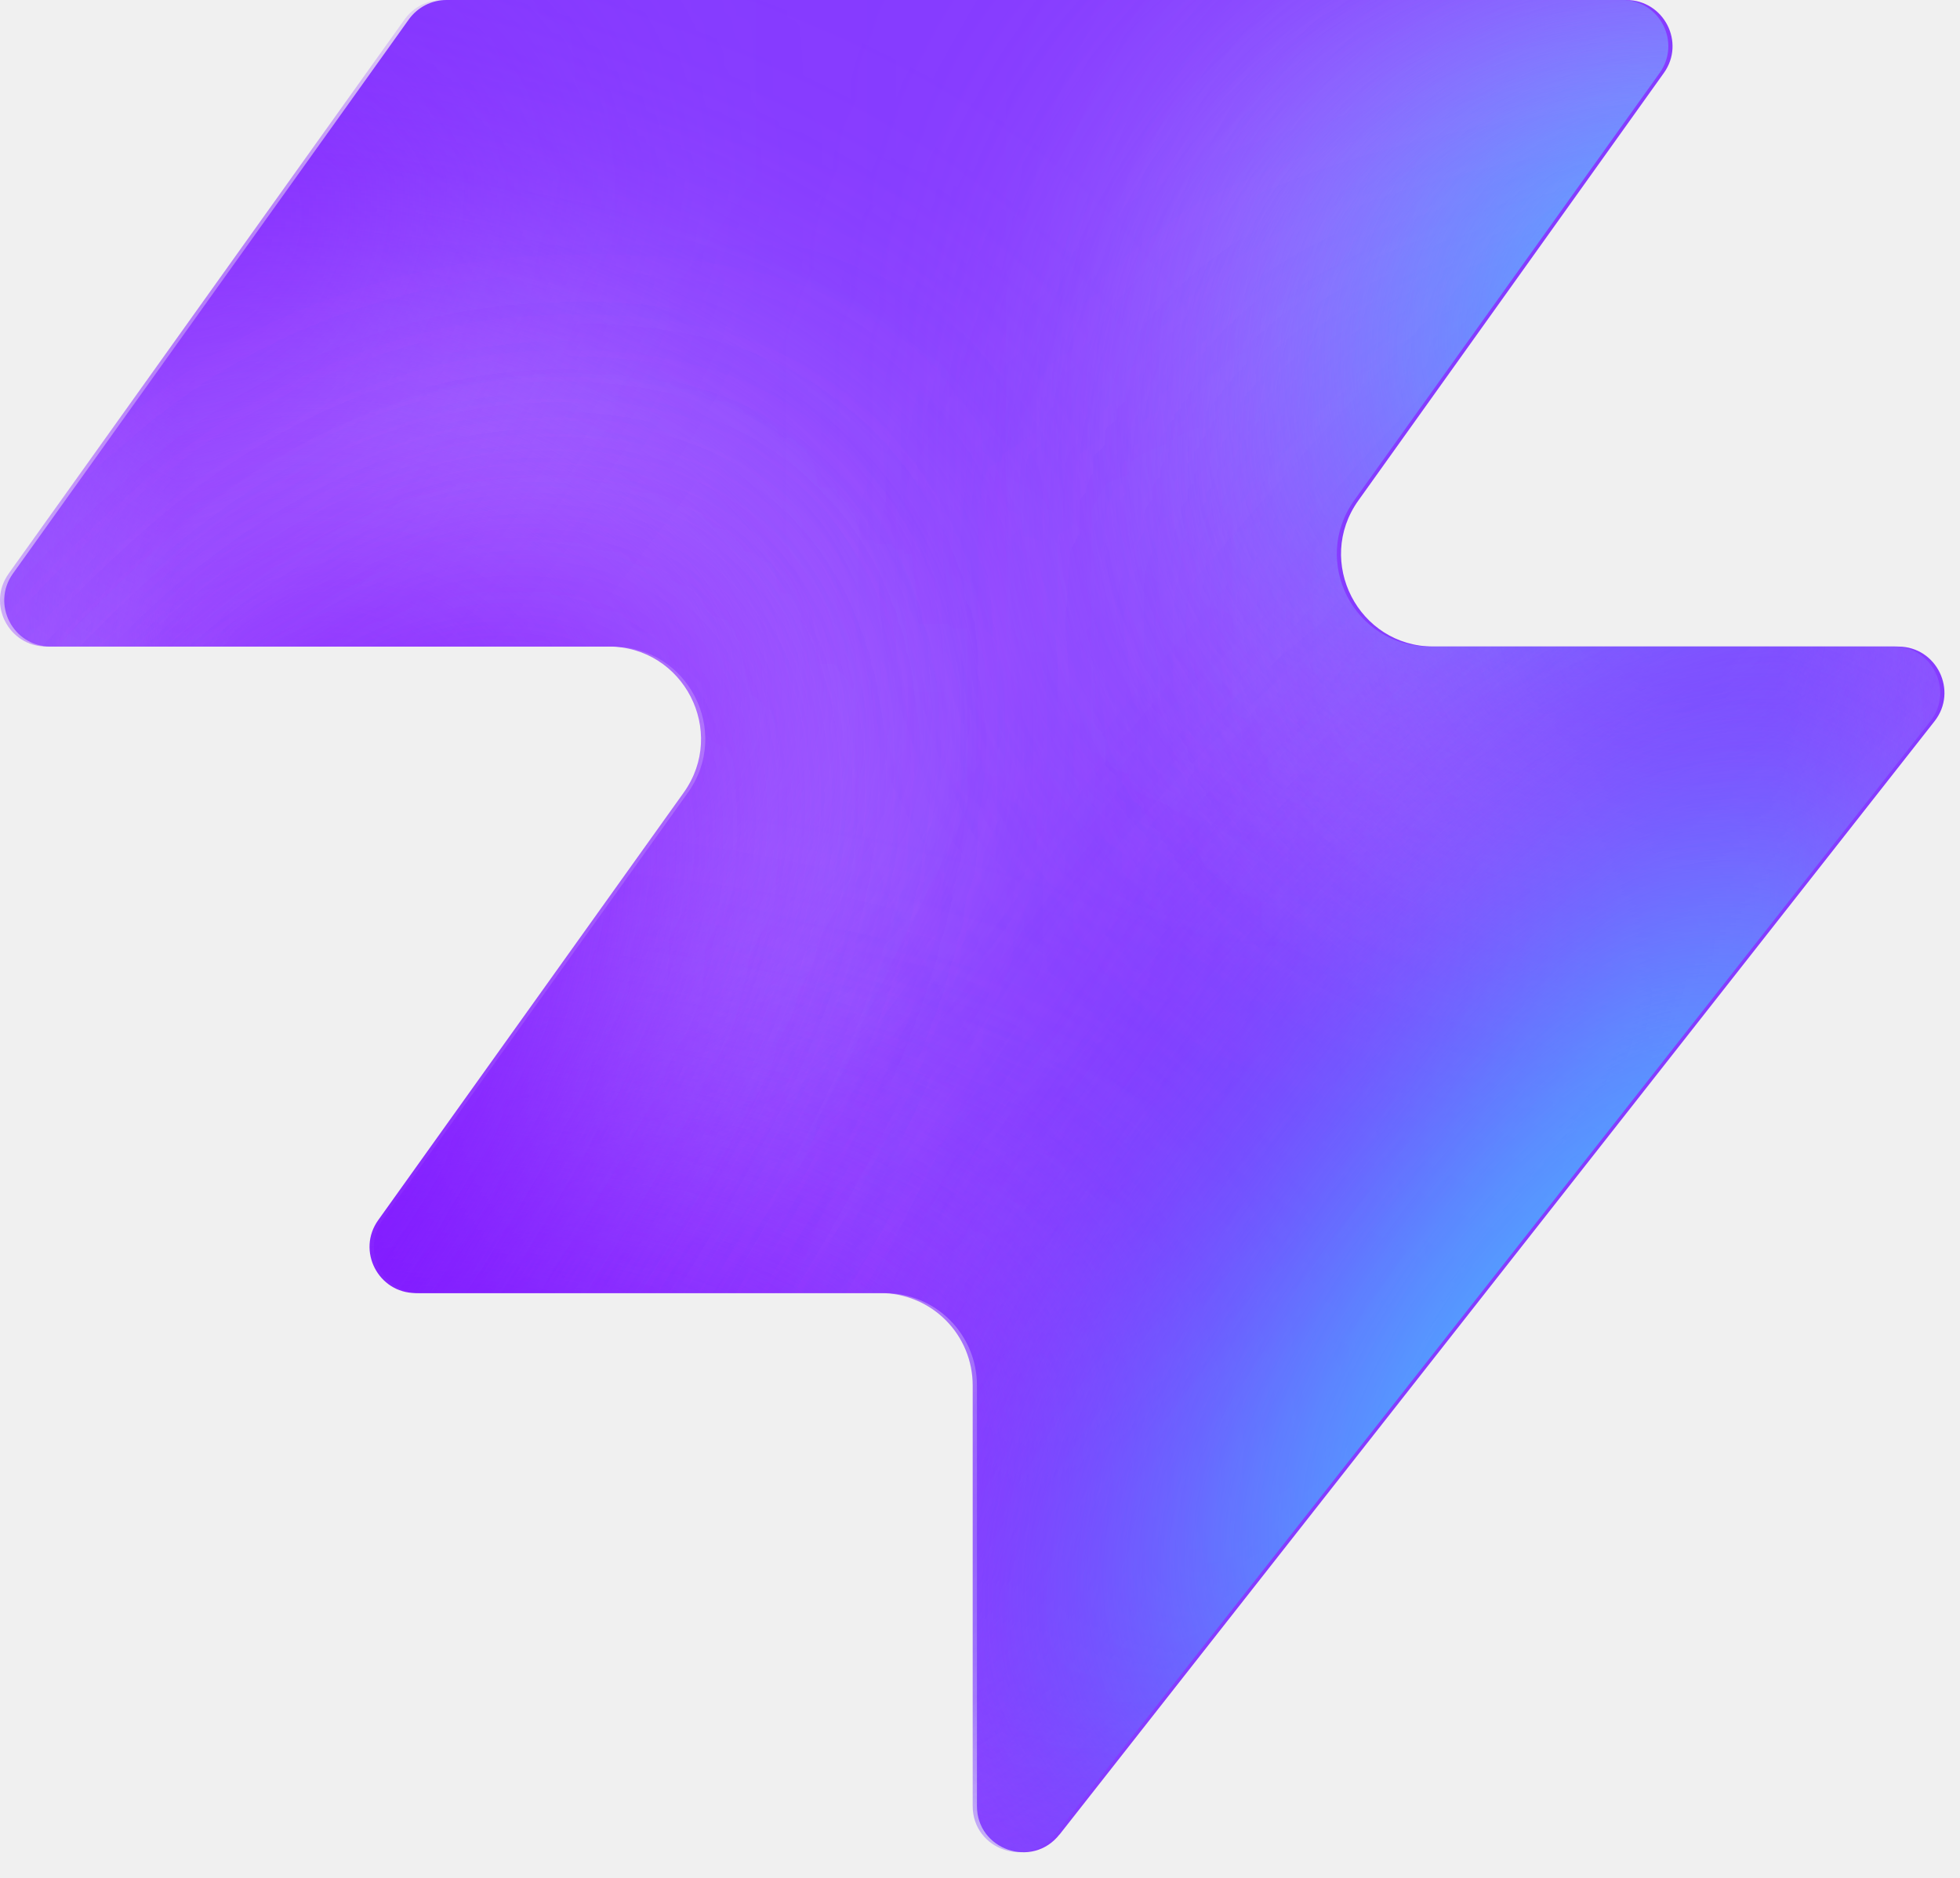
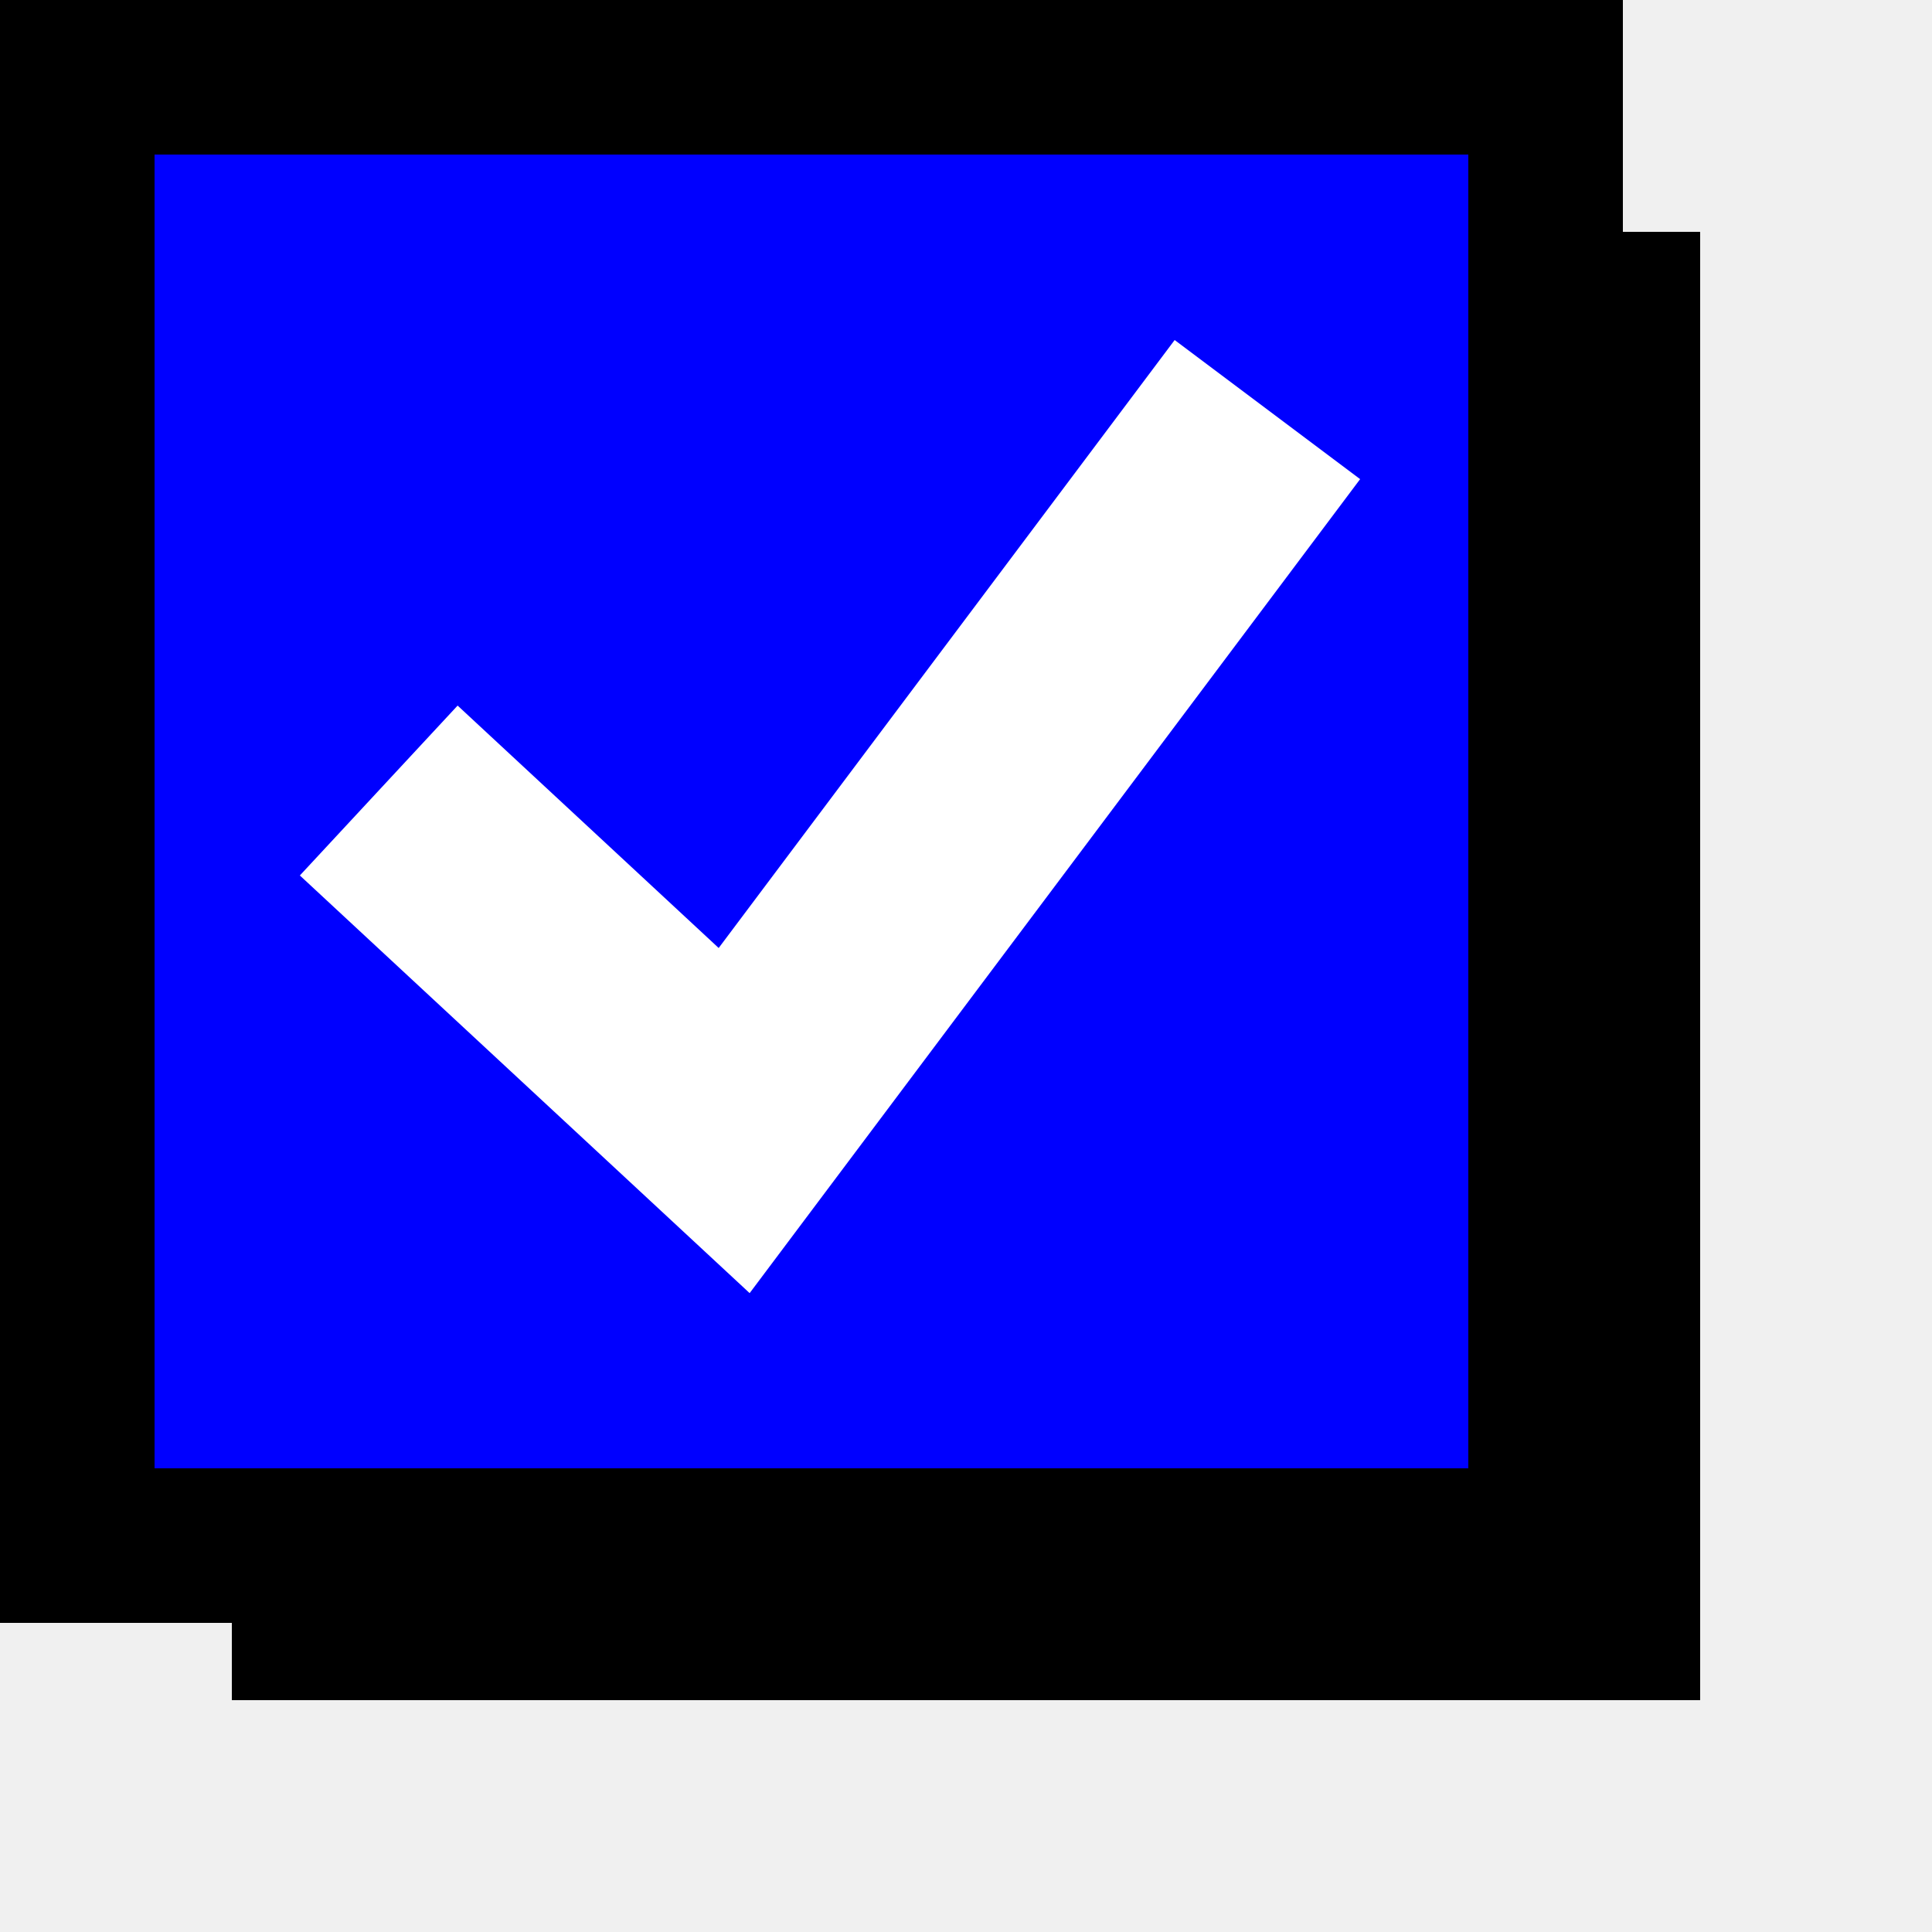
- <svg xmlns="http://www.w3.org/2000/svg" width="48" height="46" fill="none" viewBox="0 0 48 46">
-   <path fill="#863bff" d="M25.946 44.938c-.664.845-2.021.375-2.021-.698V33.937a2.26 2.26 0 0 0-2.262-2.262H10.287c-.92 0-1.456-1.04-.92-1.788l7.48-10.471c1.07-1.497 0-3.578-1.842-3.578H1.237c-.92 0-1.456-1.04-.92-1.788L10.013.474c.214-.297.556-.474.92-.474h28.894c.92 0 1.456 1.04.92 1.788l-7.48 10.471c-1.07 1.498 0 3.579 1.842 3.579h11.377c.943 0 1.473 1.088.89 1.83L25.947 44.94z" style="fill:#863bff;fill:color(display-p3 .525 .23 1);fill-opacity:1" />
-   <mask id="a" width="48" height="46" x="0" y="0" maskUnits="userSpaceOnUse" style="mask-type:alpha">
-     <path fill="#000" d="M25.842 44.938c-.664.844-2.021.375-2.021-.698V33.937a2.26 2.26 0 0 0-2.262-2.262H10.183c-.92 0-1.456-1.04-.92-1.788l7.48-10.471c1.07-1.498 0-3.579-1.842-3.579H1.133c-.92 0-1.456-1.04-.92-1.787L9.91.473c.214-.297.556-.474.92-.474h28.894c.92 0 1.456 1.04.92 1.788l-7.48 10.471c-1.07 1.498 0 3.578 1.842 3.578h11.377c.943 0 1.473 1.088.89 1.832L25.843 44.94z" style="fill:#000;fill-opacity:1" />
-   </mask>
-   <g mask="url(#a)">
-     <g filter="url(#b)">
-       <ellipse cx="5.508" cy="14.704" fill="#ede6ff" rx="5.508" ry="14.704" style="fill:#ede6ff;fill:color(display-p3 .927 .903 1);fill-opacity:1" transform="matrix(.00324 1 1 -.00324 -4.47 31.516)" />
-     </g>
-     <g filter="url(#c)">
-       <ellipse cx="10.399" cy="29.851" fill="#ede6ff" rx="10.399" ry="29.851" style="fill:#ede6ff;fill:color(display-p3 .927 .903 1);fill-opacity:1" transform="matrix(.00324 1 1 -.00324 -39.328 7.883)" />
-     </g>
-     <g filter="url(#d)">
-       <ellipse cx="5.508" cy="30.487" fill="#7e14ff" rx="5.508" ry="30.487" style="fill:#7e14ff;fill:color(display-p3 .492 .077 1);fill-opacity:1" transform="rotate(89.814 -25.913 -14.639)scale(1 -1)" />
-     </g>
-     <g filter="url(#e)">
-       <ellipse cx="5.508" cy="30.599" fill="#7e14ff" rx="5.508" ry="30.599" style="fill:#7e14ff;fill:color(display-p3 .492 .077 1);fill-opacity:1" transform="rotate(89.814 -32.644 -3.334)scale(1 -1)" />
-     </g>
-     <g filter="url(#f)">
-       <ellipse cx="5.508" cy="30.599" fill="#7e14ff" rx="5.508" ry="30.599" style="fill:#7e14ff;fill:color(display-p3 .492 .077 1);fill-opacity:1" transform="matrix(.00324 1 1 -.00324 -34.34 30.47)" />
-     </g>
-     <g filter="url(#g)">
-       <ellipse cx="14.072" cy="22.078" fill="#ede6ff" rx="14.072" ry="22.078" style="fill:#ede6ff;fill:color(display-p3 .927 .903 1);fill-opacity:1" transform="rotate(93.35 24.506 48.493)scale(-1 1)" />
-     </g>
-     <g filter="url(#h)">
-       <ellipse cx="3.47" cy="21.501" fill="#7e14ff" rx="3.47" ry="21.501" style="fill:#7e14ff;fill:color(display-p3 .492 .077 1);fill-opacity:1" transform="rotate(89.009 28.708 47.59)scale(-1 1)" />
-     </g>
-     <g filter="url(#i)">
-       <ellipse cx="3.47" cy="21.501" fill="#7e14ff" rx="3.47" ry="21.501" style="fill:#7e14ff;fill:color(display-p3 .492 .077 1);fill-opacity:1" transform="rotate(89.009 28.708 47.59)scale(-1 1)" />
-     </g>
-     <g filter="url(#j)">
-       <ellipse cx=".387" cy="8.972" fill="#7e14ff" rx="4.407" ry="29.108" style="fill:#7e14ff;fill:color(display-p3 .492 .077 1);fill-opacity:1" transform="rotate(39.51 .387 8.972)" />
-     </g>
-     <g filter="url(#k)">
-       <ellipse cx="47.523" cy="-6.092" fill="#7e14ff" rx="4.407" ry="29.108" style="fill:#7e14ff;fill:color(display-p3 .492 .077 1);fill-opacity:1" transform="rotate(37.892 47.523 -6.092)" />
-     </g>
-     <g filter="url(#l)">
-       <ellipse cx="41.412" cy="6.333" fill="#47bfff" rx="5.971" ry="9.665" style="fill:#47bfff;fill:color(display-p3 .28 .748 1);fill-opacity:1" transform="rotate(37.892 41.412 6.333)" />
-     </g>
-     <g filter="url(#m)">
-       <ellipse cx="-1.879" cy="38.332" fill="#7e14ff" rx="4.407" ry="29.108" style="fill:#7e14ff;fill:color(display-p3 .492 .077 1);fill-opacity:1" transform="rotate(37.892 -1.88 38.332)" />
-     </g>
-     <g filter="url(#n)">
-       <ellipse cx="-1.879" cy="38.332" fill="#7e14ff" rx="4.407" ry="29.108" style="fill:#7e14ff;fill:color(display-p3 .492 .077 1);fill-opacity:1" transform="rotate(37.892 -1.88 38.332)" />
-     </g>
-     <g filter="url(#o)">
-       <ellipse cx="35.651" cy="29.907" fill="#7e14ff" rx="4.407" ry="29.108" style="fill:#7e14ff;fill:color(display-p3 .492 .077 1);fill-opacity:1" transform="rotate(37.892 35.651 29.907)" />
-     </g>
-     <g filter="url(#p)">
-       <ellipse cx="38.418" cy="32.4" fill="#47bfff" rx="5.971" ry="15.297" style="fill:#47bfff;fill:color(display-p3 .28 .748 1);fill-opacity:1" transform="rotate(37.892 38.418 32.4)" />
-     </g>
-   </g>
-   <defs>
-     <filter id="b" width="60.045" height="41.654" x="-19.77" y="16.149" color-interpolation-filters="sRGB" filterUnits="userSpaceOnUse">
-       <feFlood flood-opacity="0" result="BackgroundImageFix" />
-       <feBlend in="SourceGraphic" in2="BackgroundImageFix" result="shape" />
-       <feGaussianBlur result="effect1_foregroundBlur_2002_17158" stdDeviation="7.659" />
-     </filter>
-     <filter id="c" width="90.34" height="51.437" x="-54.613" y="-7.533" color-interpolation-filters="sRGB" filterUnits="userSpaceOnUse">
-       <feFlood flood-opacity="0" result="BackgroundImageFix" />
-       <feBlend in="SourceGraphic" in2="BackgroundImageFix" result="shape" />
-       <feGaussianBlur result="effect1_foregroundBlur_2002_17158" stdDeviation="7.659" />
-     </filter>
-     <filter id="d" width="79.355" height="29.4" x="-49.64" y="2.03" color-interpolation-filters="sRGB" filterUnits="userSpaceOnUse">
-       <feFlood flood-opacity="0" result="BackgroundImageFix" />
-       <feBlend in="SourceGraphic" in2="BackgroundImageFix" result="shape" />
-       <feGaussianBlur result="effect1_foregroundBlur_2002_17158" stdDeviation="4.596" />
-     </filter>
-     <filter id="e" width="79.579" height="29.4" x="-45.045" y="20.029" color-interpolation-filters="sRGB" filterUnits="userSpaceOnUse">
-       <feFlood flood-opacity="0" result="BackgroundImageFix" />
-       <feBlend in="SourceGraphic" in2="BackgroundImageFix" result="shape" />
-       <feGaussianBlur result="effect1_foregroundBlur_2002_17158" stdDeviation="4.596" />
-     </filter>
-     <filter id="f" width="79.579" height="29.4" x="-43.513" y="21.178" color-interpolation-filters="sRGB" filterUnits="userSpaceOnUse">
-       <feFlood flood-opacity="0" result="BackgroundImageFix" />
-       <feBlend in="SourceGraphic" in2="BackgroundImageFix" result="shape" />
-       <feGaussianBlur result="effect1_foregroundBlur_2002_17158" stdDeviation="4.596" />
-     </filter>
-     <filter id="g" width="74.749" height="58.852" x="15.756" y="-17.901" color-interpolation-filters="sRGB" filterUnits="userSpaceOnUse">
-       <feFlood flood-opacity="0" result="BackgroundImageFix" />
-       <feBlend in="SourceGraphic" in2="BackgroundImageFix" result="shape" />
-       <feGaussianBlur result="effect1_foregroundBlur_2002_17158" stdDeviation="7.659" />
-     </filter>
-     <filter id="h" width="61.377" height="25.362" x="23.548" y="2.284" color-interpolation-filters="sRGB" filterUnits="userSpaceOnUse">
-       <feFlood flood-opacity="0" result="BackgroundImageFix" />
-       <feBlend in="SourceGraphic" in2="BackgroundImageFix" result="shape" />
-       <feGaussianBlur result="effect1_foregroundBlur_2002_17158" stdDeviation="4.596" />
-     </filter>
-     <filter id="i" width="61.377" height="25.362" x="23.548" y="2.284" color-interpolation-filters="sRGB" filterUnits="userSpaceOnUse">
-       <feFlood flood-opacity="0" result="BackgroundImageFix" />
-       <feBlend in="SourceGraphic" in2="BackgroundImageFix" result="shape" />
-       <feGaussianBlur result="effect1_foregroundBlur_2002_17158" stdDeviation="4.596" />
-     </filter>
-     <filter id="j" width="56.045" height="63.649" x="-27.636" y="-22.853" color-interpolation-filters="sRGB" filterUnits="userSpaceOnUse">
-       <feFlood flood-opacity="0" result="BackgroundImageFix" />
-       <feBlend in="SourceGraphic" in2="BackgroundImageFix" result="shape" />
-       <feGaussianBlur result="effect1_foregroundBlur_2002_17158" stdDeviation="4.596" />
-     </filter>
-     <filter id="k" width="54.814" height="64.646" x="20.116" y="-38.415" color-interpolation-filters="sRGB" filterUnits="userSpaceOnUse">
-       <feFlood flood-opacity="0" result="BackgroundImageFix" />
-       <feBlend in="SourceGraphic" in2="BackgroundImageFix" result="shape" />
-       <feGaussianBlur result="effect1_foregroundBlur_2002_17158" stdDeviation="4.596" />
-     </filter>
-     <filter id="l" width="33.541" height="35.313" x="24.641" y="-11.323" color-interpolation-filters="sRGB" filterUnits="userSpaceOnUse">
-       <feFlood flood-opacity="0" result="BackgroundImageFix" />
-       <feBlend in="SourceGraphic" in2="BackgroundImageFix" result="shape" />
-       <feGaussianBlur result="effect1_foregroundBlur_2002_17158" stdDeviation="4.596" />
-     </filter>
-     <filter id="m" width="54.814" height="64.646" x="-29.286" y="6.009" color-interpolation-filters="sRGB" filterUnits="userSpaceOnUse">
-       <feFlood flood-opacity="0" result="BackgroundImageFix" />
-       <feBlend in="SourceGraphic" in2="BackgroundImageFix" result="shape" />
-       <feGaussianBlur result="effect1_foregroundBlur_2002_17158" stdDeviation="4.596" />
-     </filter>
-     <filter id="n" width="54.814" height="64.646" x="-29.286" y="6.009" color-interpolation-filters="sRGB" filterUnits="userSpaceOnUse">
-       <feFlood flood-opacity="0" result="BackgroundImageFix" />
-       <feBlend in="SourceGraphic" in2="BackgroundImageFix" result="shape" />
-       <feGaussianBlur result="effect1_foregroundBlur_2002_17158" stdDeviation="4.596" />
-     </filter>
-     <filter id="o" width="54.814" height="64.646" x="8.244" y="-2.416" color-interpolation-filters="sRGB" filterUnits="userSpaceOnUse">
-       <feFlood flood-opacity="0" result="BackgroundImageFix" />
-       <feBlend in="SourceGraphic" in2="BackgroundImageFix" result="shape" />
-       <feGaussianBlur result="effect1_foregroundBlur_2002_17158" stdDeviation="4.596" />
-     </filter>
-     <filter id="p" width="39.409" height="43.623" x="18.713" y="10.588" color-interpolation-filters="sRGB" filterUnits="userSpaceOnUse">
-       <feFlood flood-opacity="0" result="BackgroundImageFix" />
-       <feBlend in="SourceGraphic" in2="BackgroundImageFix" result="shape" />
-       <feGaussianBlur result="effect1_foregroundBlur_2002_17158" stdDeviation="4.596" />
-     </filter>
-   </defs>
+ <svg xmlns="http://www.w3.org/2000/svg" viewBox="0 0 100 100">
+   <rect x="12" y="12" width="76" height="76" fill="#000" />
+   <rect x="4" y="4" width="76" height="76" fill="#0000ff" stroke="#000" stroke-width="8" />
+   <path d="M 24 45 L 38 58 L 62 26" fill="none" stroke="#fff" stroke-width="12" stroke-linecap="square" stroke-linejoin="miter" />
</svg>
